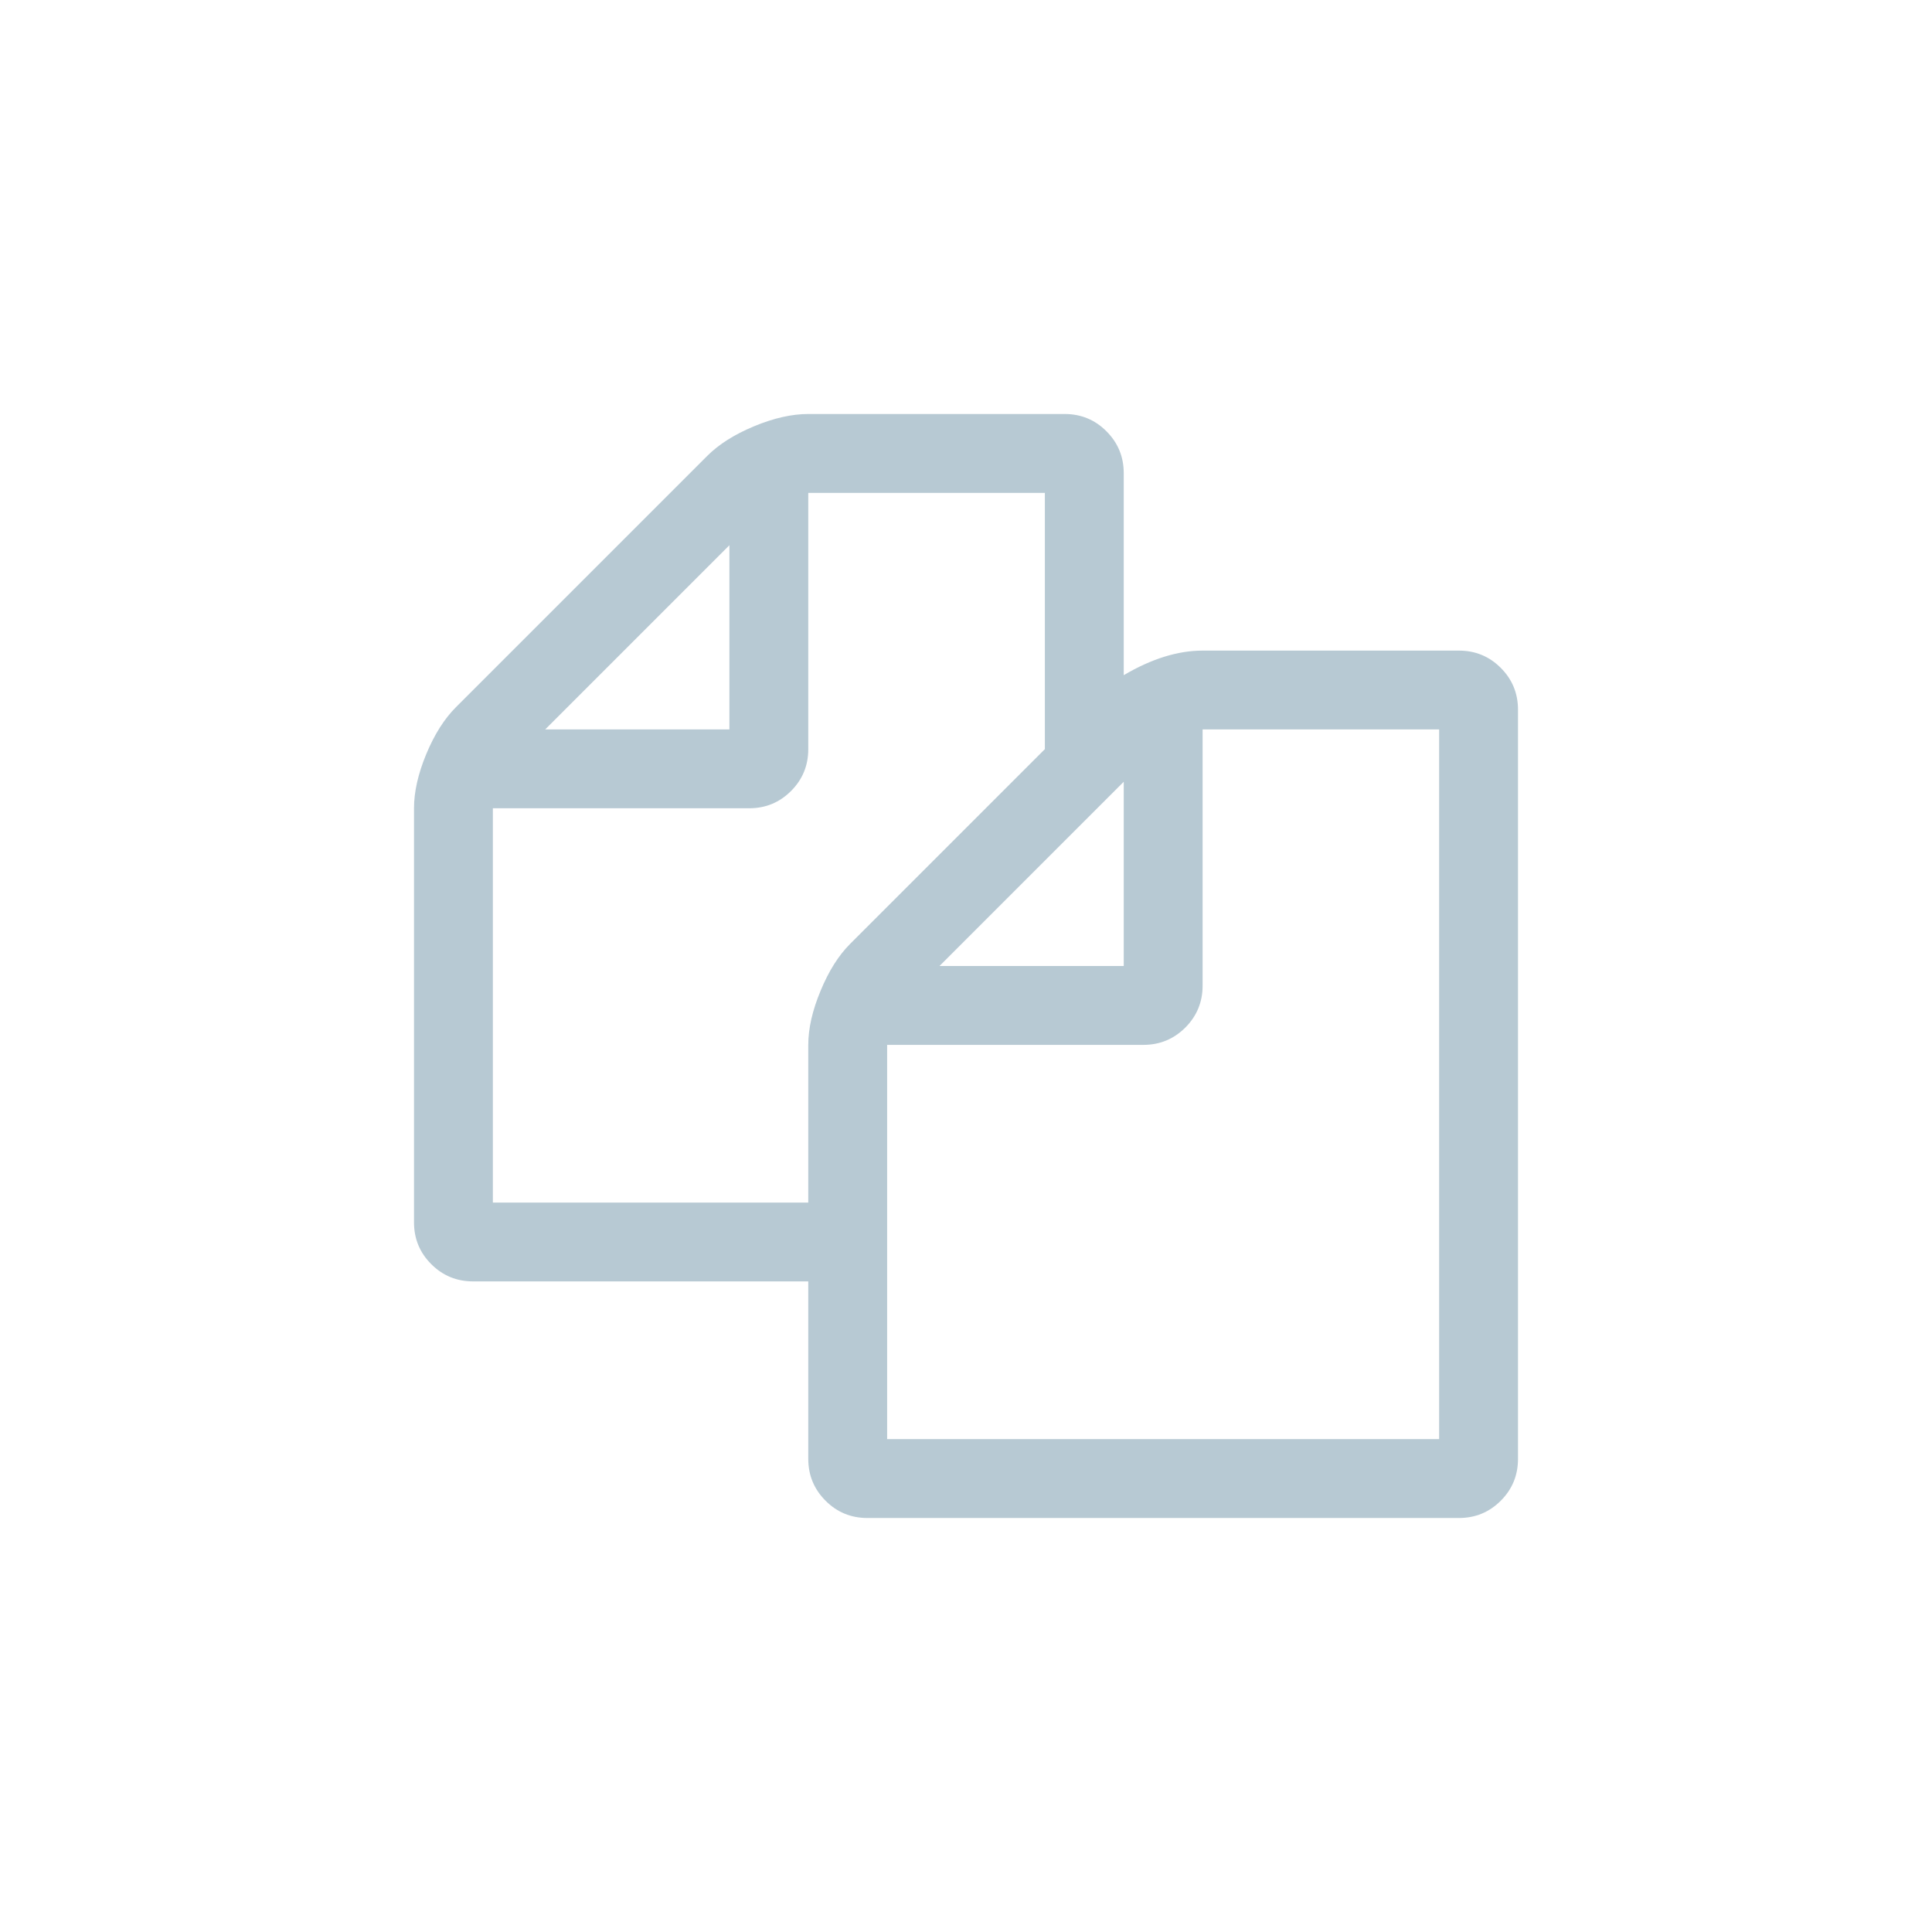
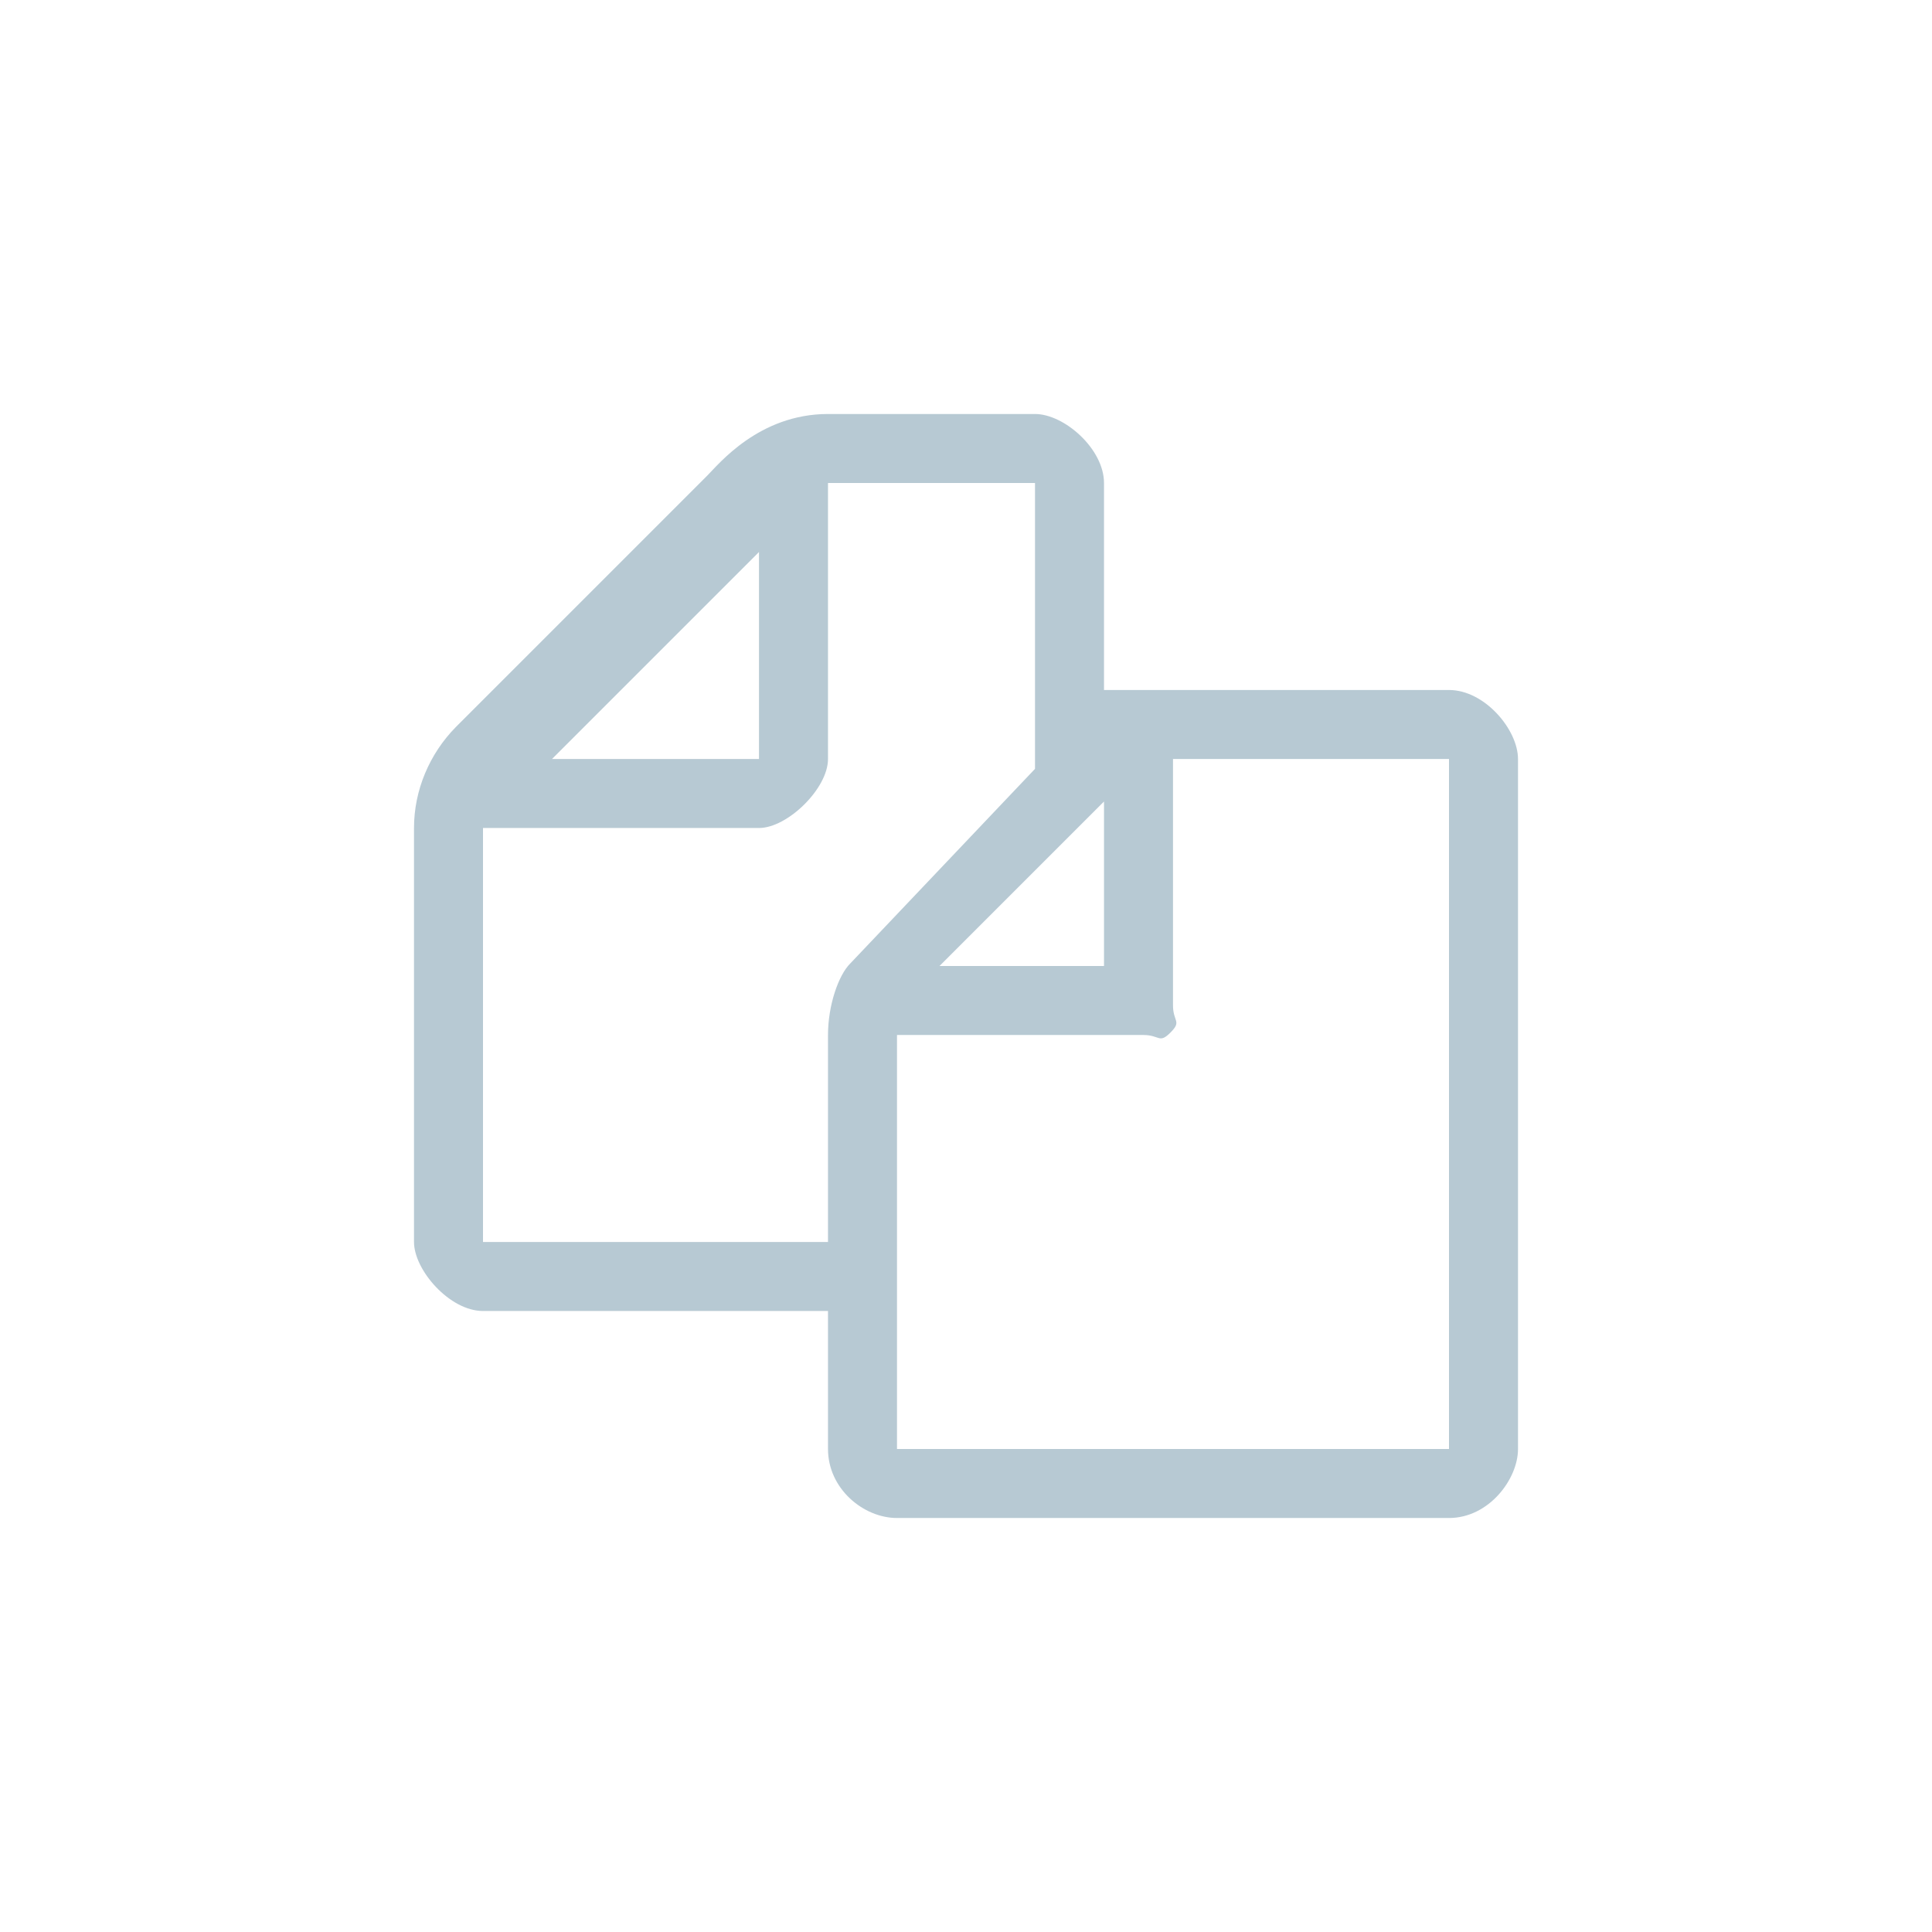
<svg xmlns="http://www.w3.org/2000/svg" width="28px" height="28px" viewBox="0 0 28 28" version="1.1">
  <defs />
-   <g id="2.x-API-Products-(Slate)---Responsive" stroke="none" stroke-width="1" fill="none" fill-rule="evenodd">
-     <g id="2.1.3-API-Doc-Icons-Desktop-Full-screen" transform="translate(-1295, -551)" fill="#B7C9D3">
-       <g id="FULL-SCREEN-CODE">
-         <g id="ic_copy" transform="translate(1295, 551)">
-           <g id="Page-1">
-             <path d="M20.857,20.857 L20.857,10.571 L17.429,10.571 L17.429,14.286 C17.429,14.523 17.345,14.726 17.178,14.893 C17.011,15.059 16.809,15.143 16.571,15.143 L12.857,15.143 L12.857,20.857 L20.857,20.857 Z M12.321,13.679 L15.143,10.857 L15.143,7.143 L11.714,7.143 L11.714,10.857 C11.714,11.095 11.631,11.297 11.464,11.464 C11.297,11.631 11.095,11.714 10.857,11.714 L7.143,11.714 L7.143,17.429 L11.714,17.429 L11.714,15.143 C11.714,14.905 11.774,14.643 11.893,14.358 C12.011,14.072 12.154,13.846 12.321,13.679 L12.321,13.679 Z M10.571,7.902 L7.902,10.571 L10.571,10.571 L10.571,7.902 Z M16.286,11.33 L13.616,14 L16.286,14 L16.286,11.33 Z M21.143,9.429 C21.381,9.429 21.583,9.512 21.75,9.679 C21.917,9.846 22,10.048 22,10.286 L22,21.143 C22,21.381 21.917,21.583 21.75,21.75 C21.583,21.917 21.381,22 21.143,22 L12.571,22 C12.334,22 12.131,21.917 11.965,21.75 C11.798,21.583 11.714,21.381 11.714,21.143 L11.714,18.571 L6.857,18.571 C6.619,18.571 6.417,18.488 6.25,18.321 C6.083,18.154 6,17.952 6,17.714 L6,11.714 C6,11.477 6.059,11.215 6.178,10.928 C6.297,10.642 6.44,10.417 6.607,10.25 L10.25,6.607 C10.417,6.44 10.642,6.297 10.928,6.178 C11.214,6.059 11.477,6 11.714,6 L15.429,6 C15.666,6 15.869,6.083 16.035,6.25 C16.202,6.417 16.286,6.619 16.286,6.857 L16.286,9.785 C16.69,9.547 17.071,9.429 17.429,9.429 L21.143,9.429 Z" />
-           </g>
-         </g>
+   <g id="-Stylesheet-+-Mobile" stroke="none" stroke-width="1" fill="none" fill-rule="evenodd">
+     <g id="Assets" transform="translate(-348, -397)" fill="#B7C9D3">
+       <g id="ic_copy" transform="translate(348, 397)">
+         <path d="M21,21 L21,11 L17,11 L17,14.571 C17,14.809 17.131,14.797 16.964,14.964 C16.797,15.131 16.809,15 16.571,15 L13,15 L13,21 L21,21 Z M15,11.143 L15,7 L12,7 L12,11 C12,11.429 11.412,12 11,12 L7,12 L7,18 L12,18 L12,15 C12,14.565 12.154,14.131 12.321,13.965 L15,11.143 Z M11,8 L8,11 L11,11 L11,8 Z M16,11.616 L13.616,14 L16,14 L16,11.616 Z M21,10 C21.518,10 22,10.576 22,11 L22,21 C22,21.437 21.578,22 21,22 L13,22 C12.516,22 12,21.578 12,21 L12,19 L7,19 C6.516,19 6,18.406 6,18 L6,12 C6,11.453 6.224,10.925 6.607,10.536 L10.25,6.893 C10.416,6.727 11,6 12,6 L15,6 C15.424,6 16,6.506 16,7 L16,10 L21,10 Z" />
      </g>
    </g>
  </g>
</svg>
